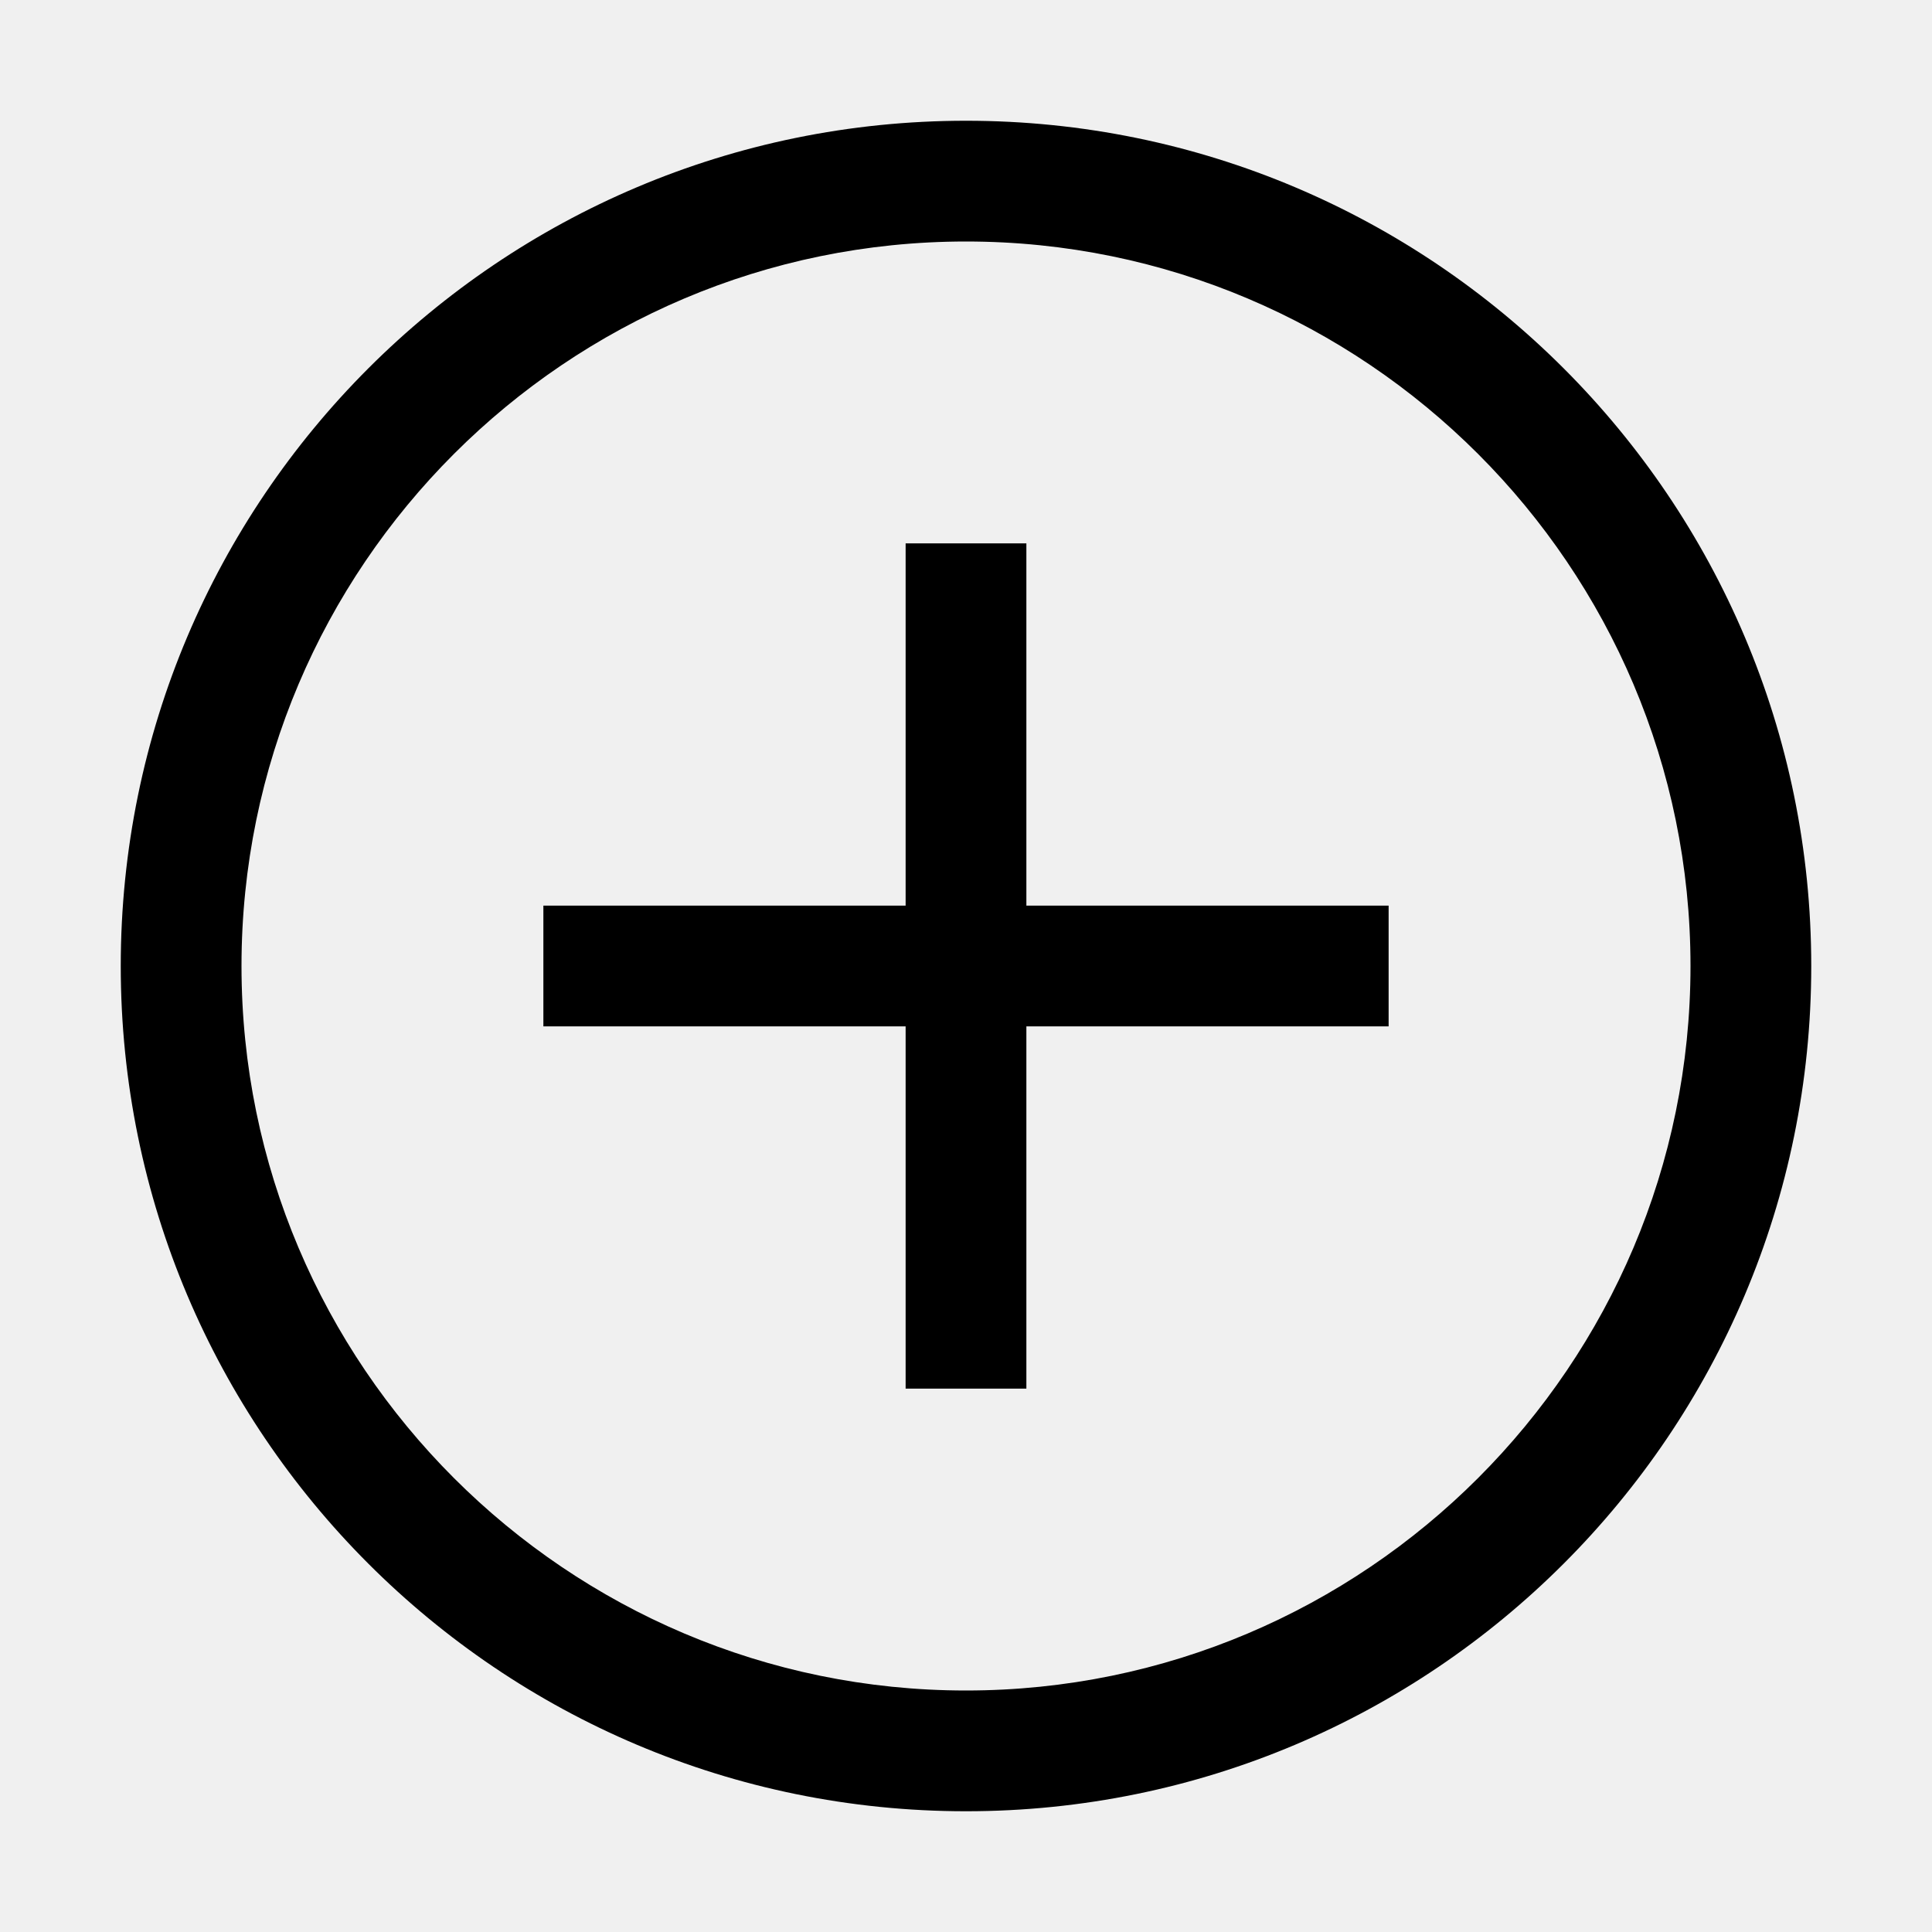
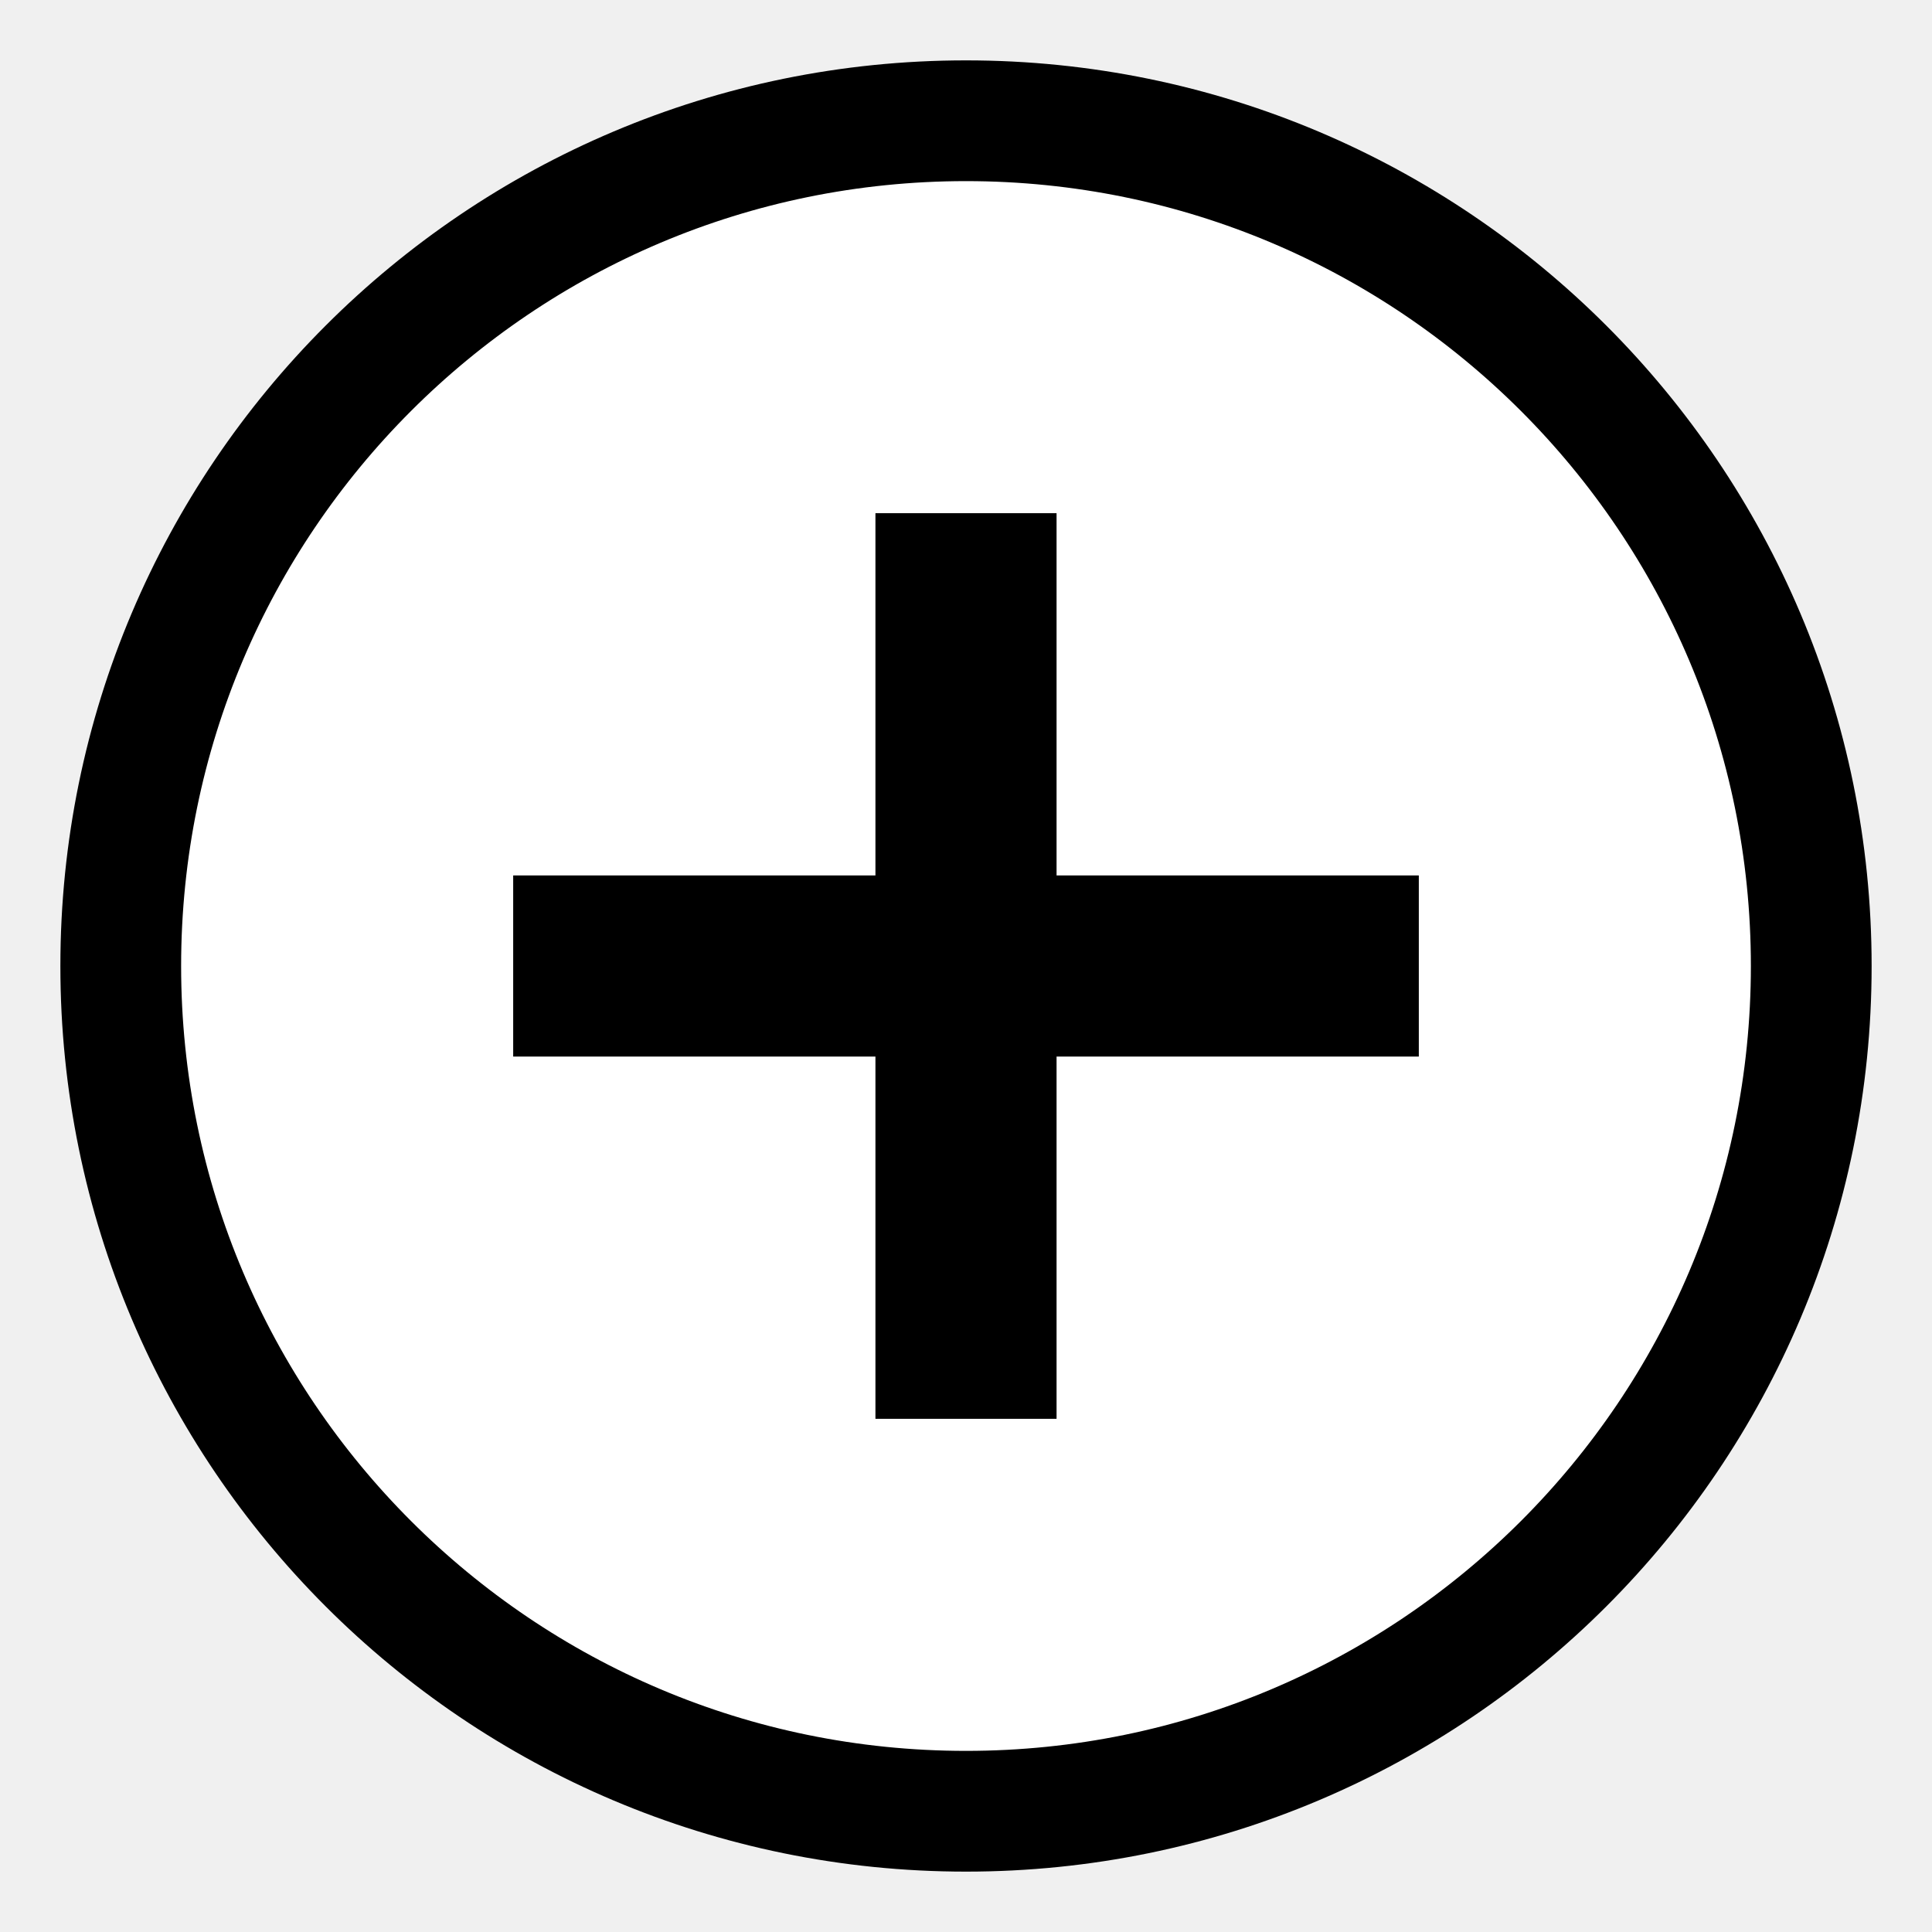
<svg xmlns="http://www.w3.org/2000/svg" version="1.1" id="Layer_1" x="0px" y="0px" width="32px" height="32px" viewBox="0 0 32 32" enable-background="new 0 0 32 32" xml:space="preserve">
  <g>
-     <polygon points="17,9 15,9 15,15 9,15 9,17 15,17 15,23 17,23 17,17 23,17 23,15 17,15  " />
-     <path d="M16,2C8.269,2,2,8.269,2,16s6.269,14,14,14s14-6.269,14-14S23.731,2,16,2z M16,28C9.383,28,4,22.617,4,16S9.383,4,16,4   s12,5.383,12,12S22.617,28,16,28z" />
+     <circle class="primary" stroke="black" fill="white" cx="16" cy="16" r="14" stroke-width="2" />
+     <polygon class="secondary" stroke="black" fill="black" points="17,9 15,9 15,15 9,15 9,17 15,17 15,23 17,23 17,17 23,17 23,15 17,15  " />
  </g>
</svg>
